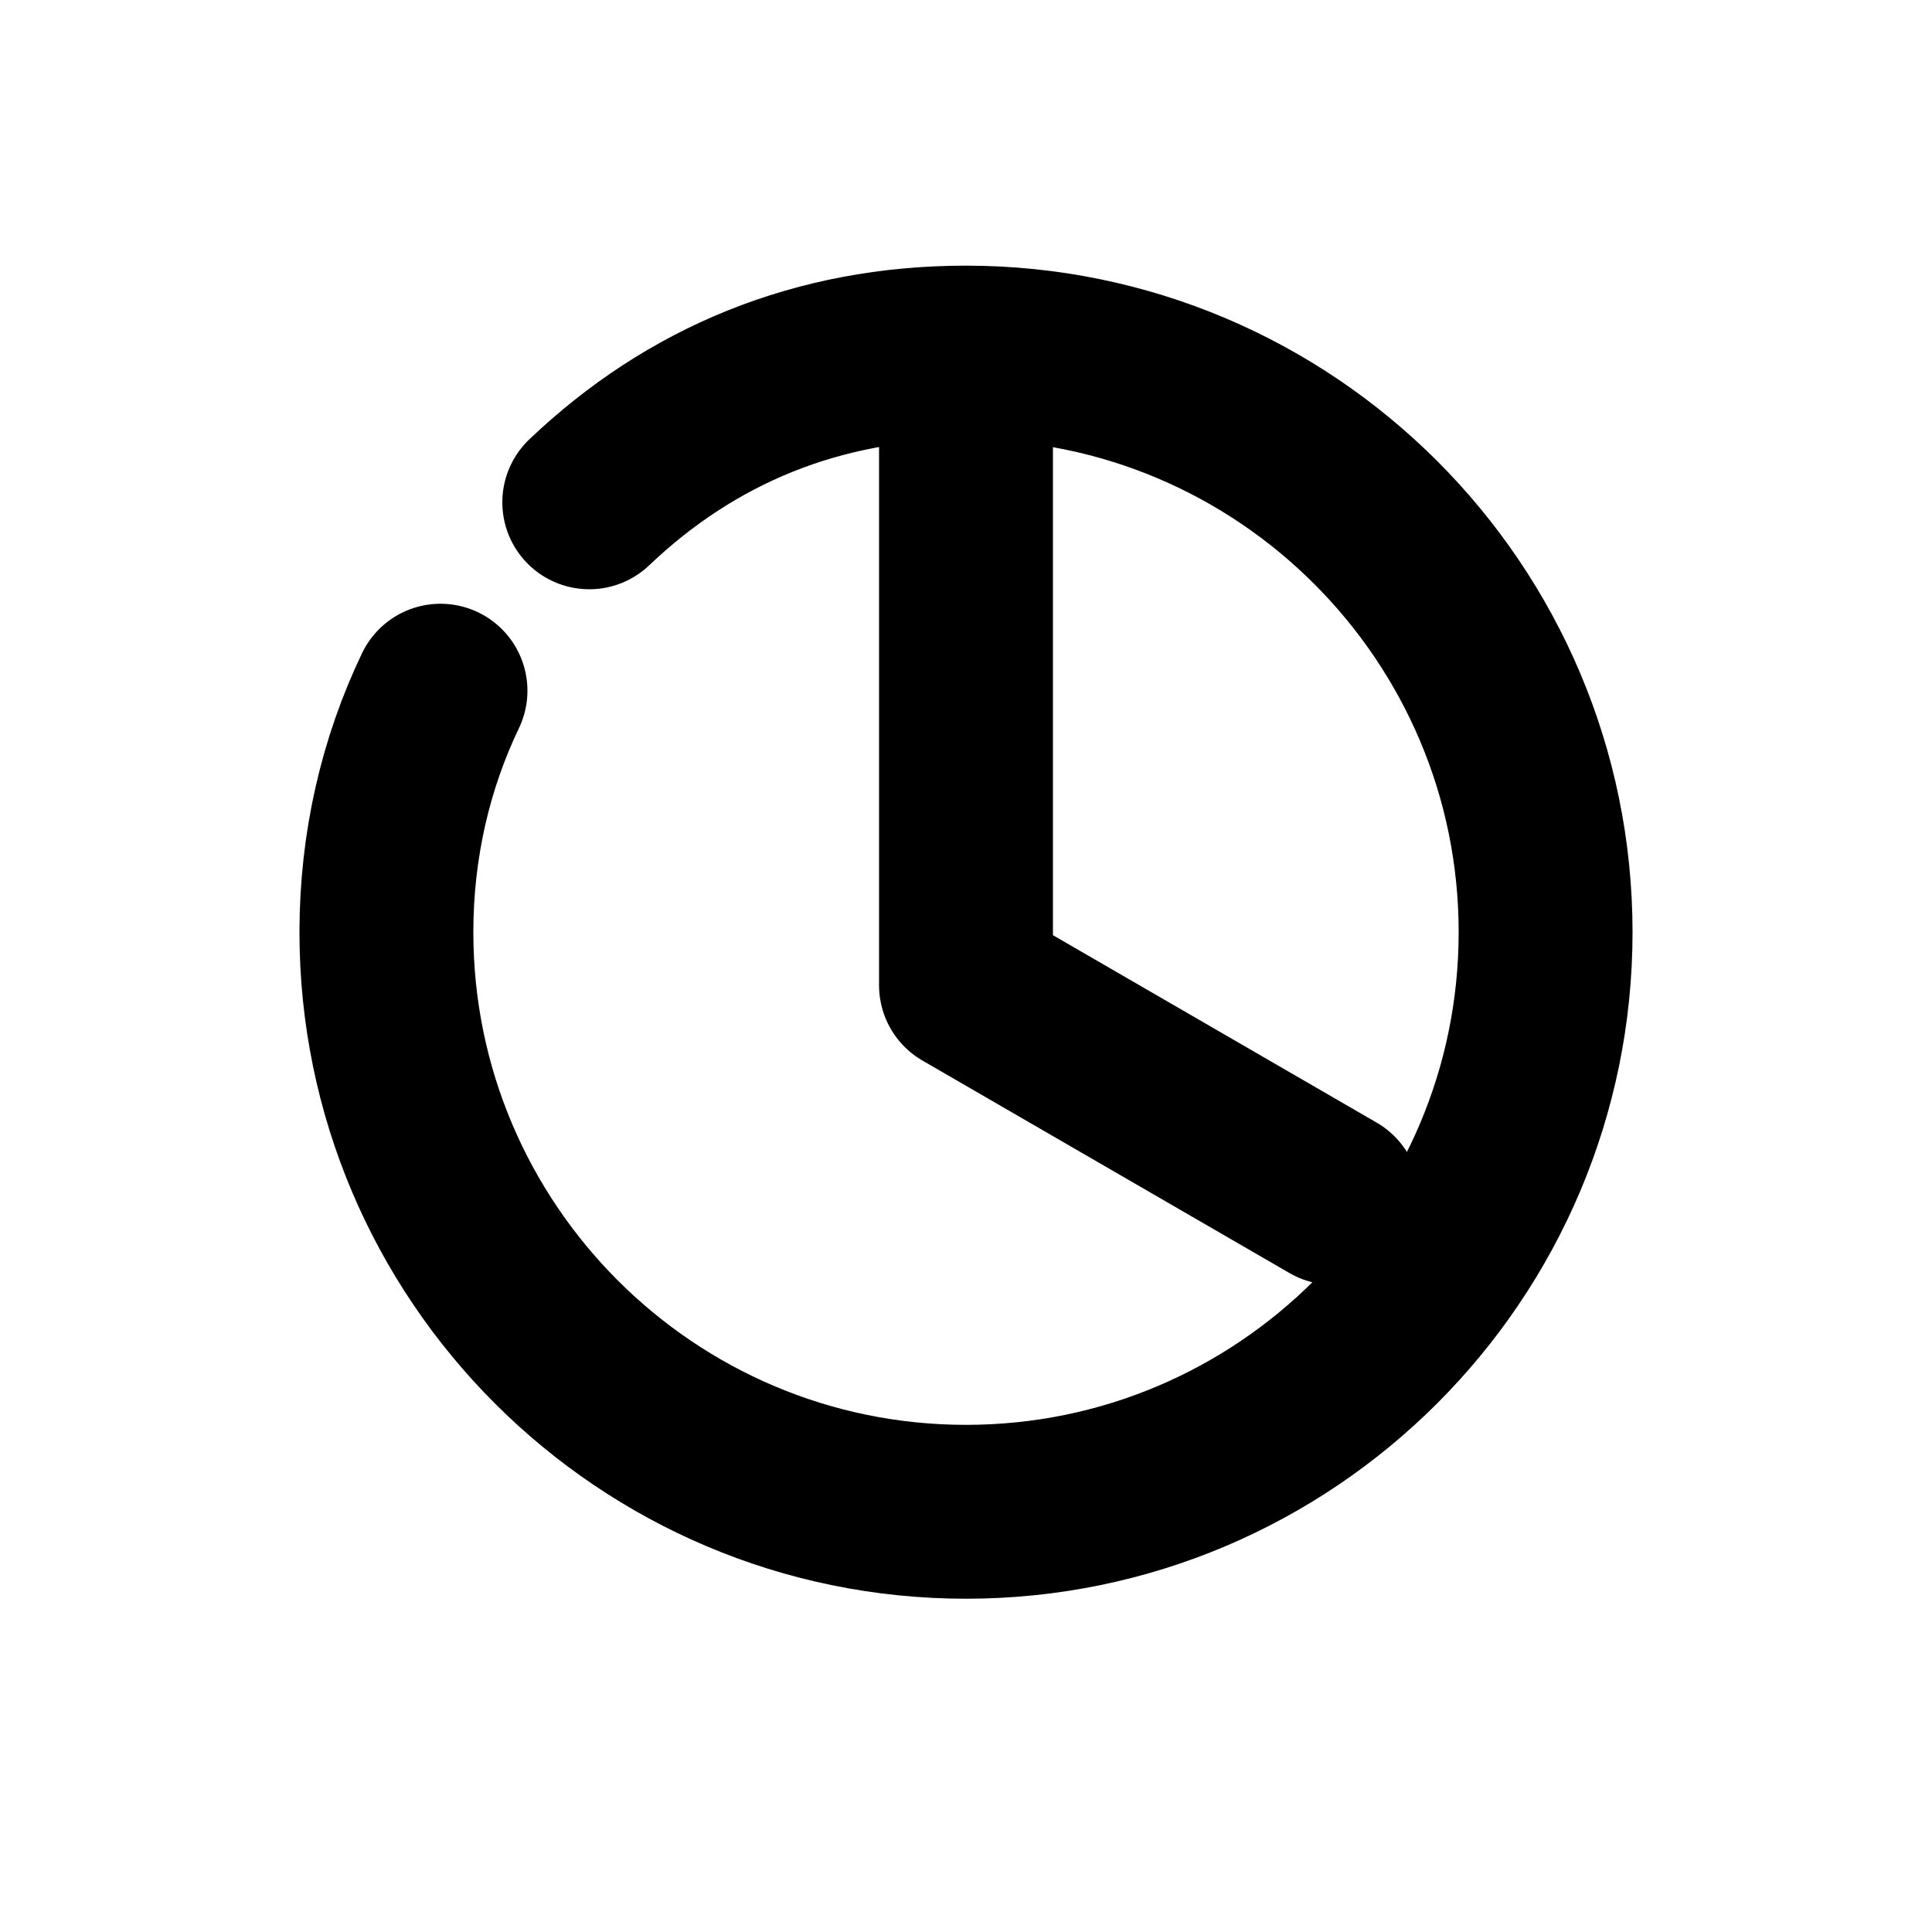
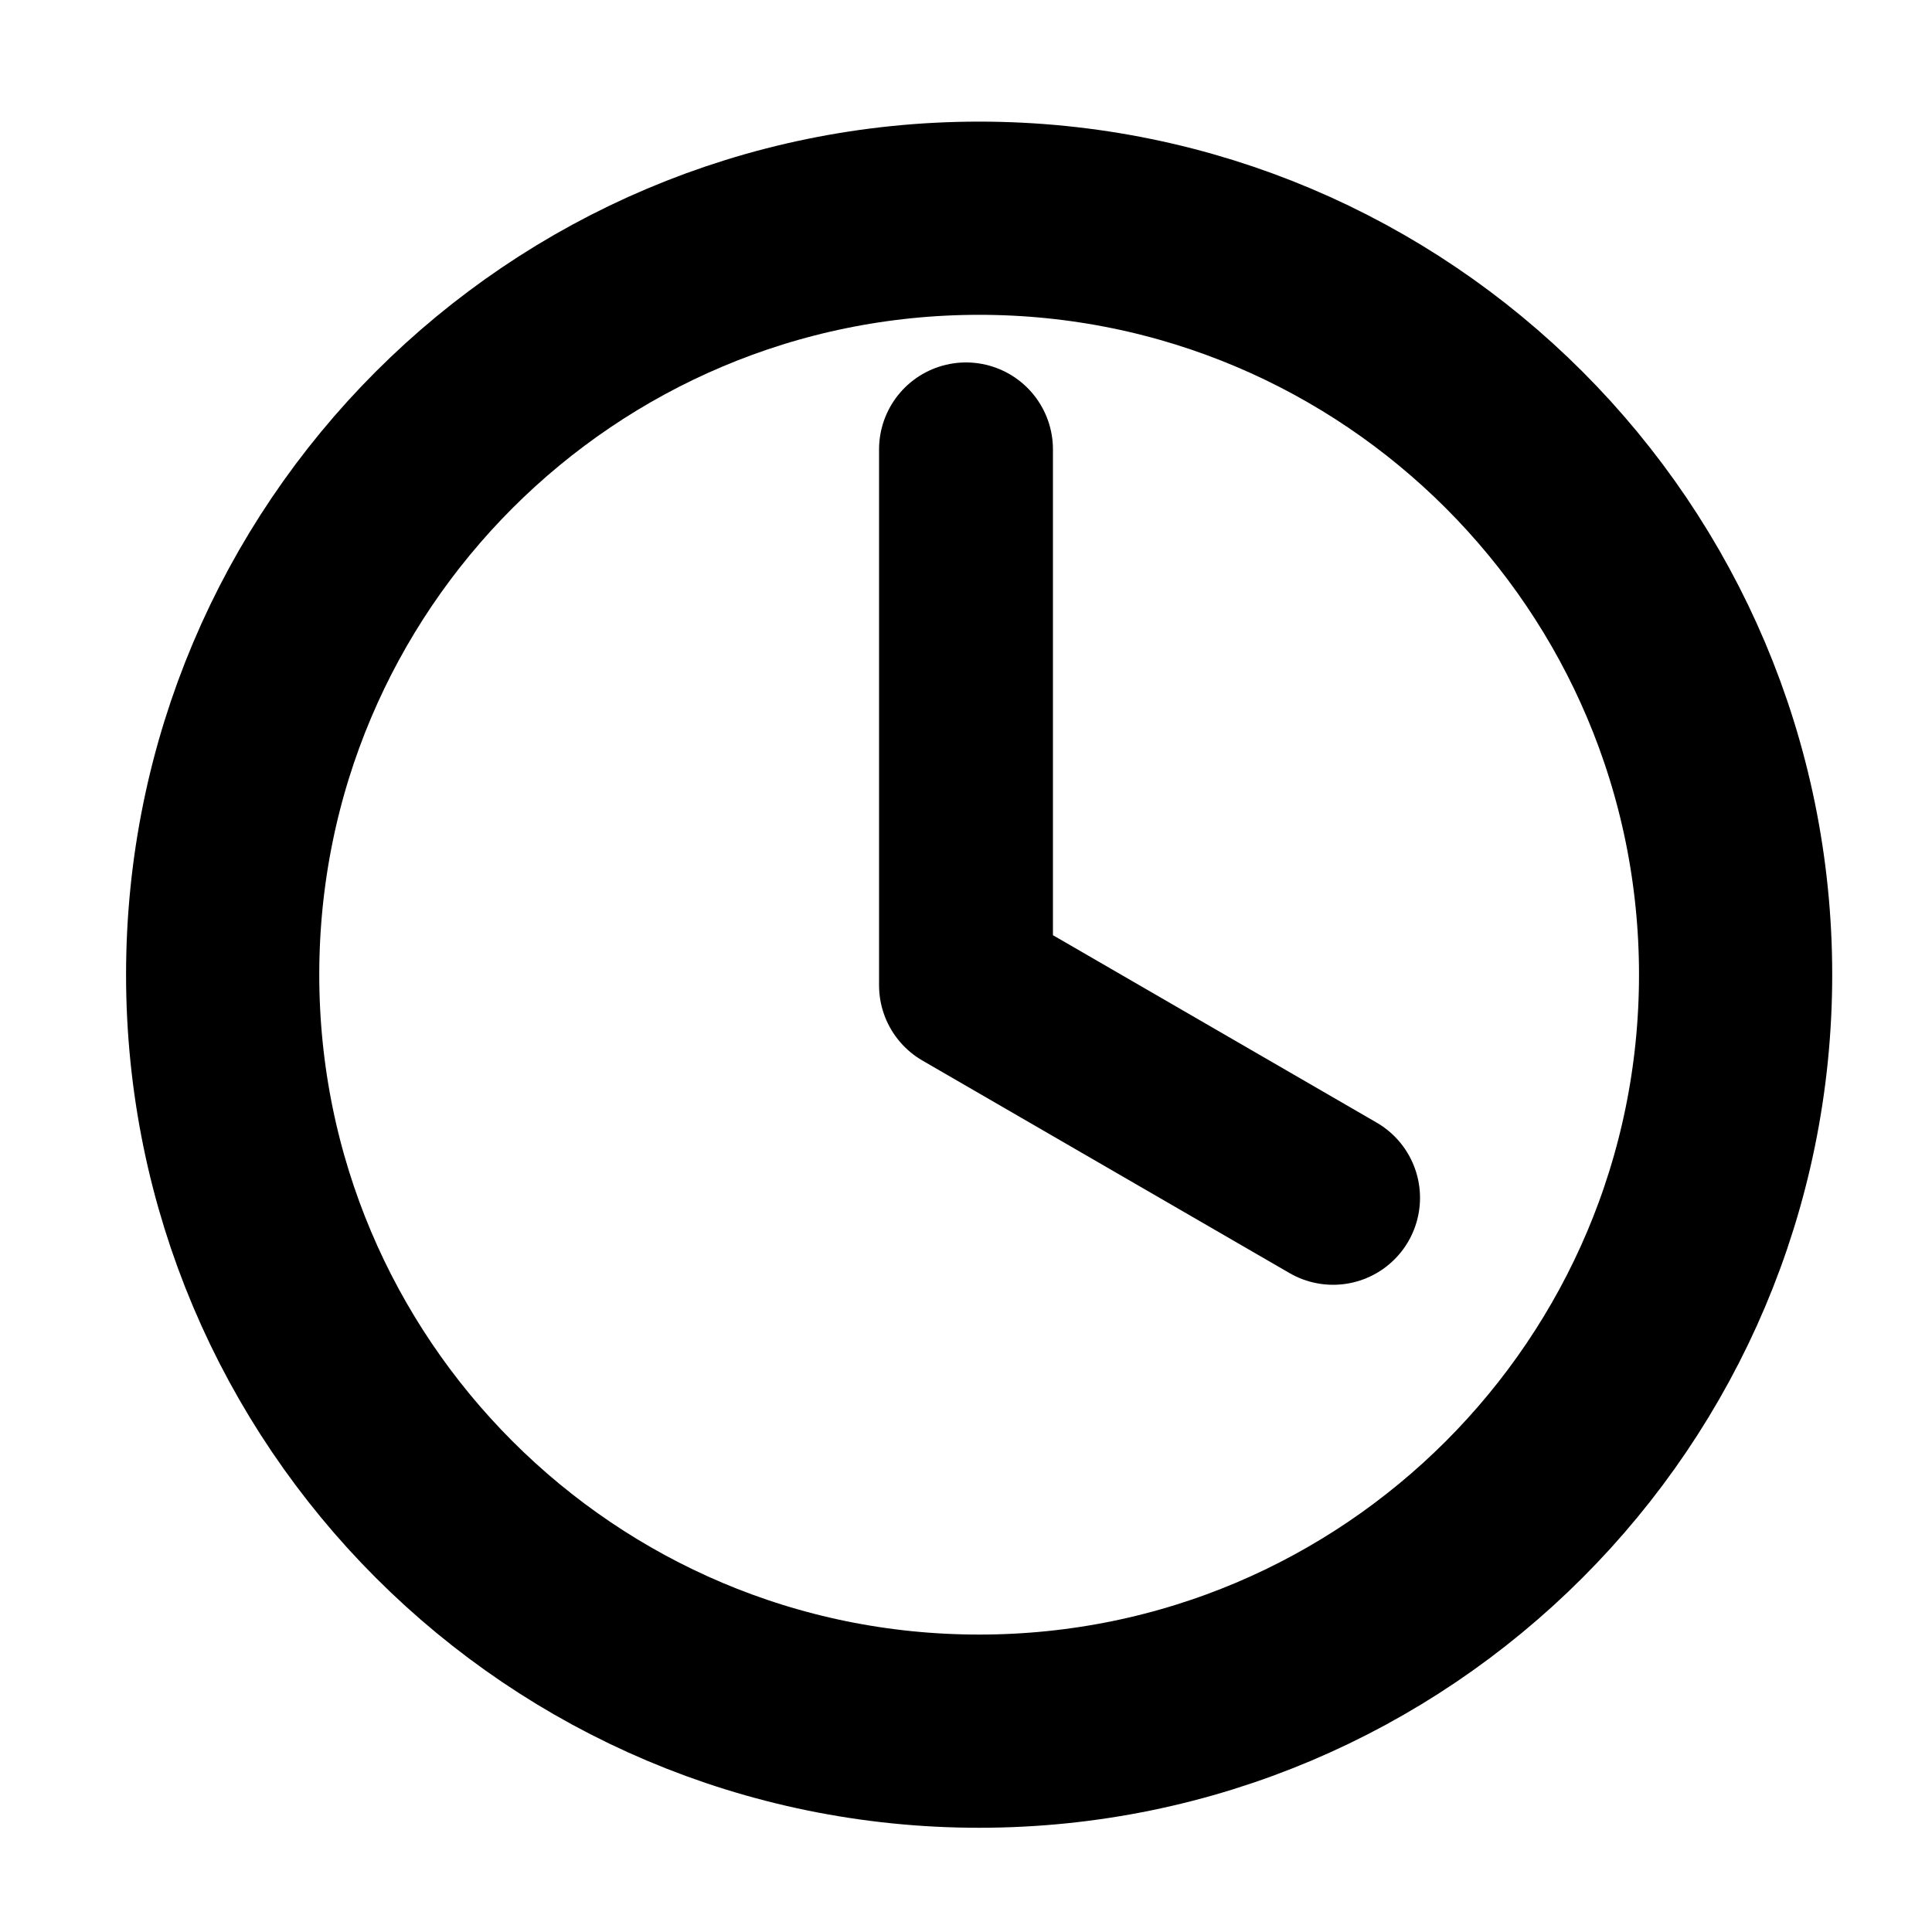
- <svg xmlns="http://www.w3.org/2000/svg" width="20" height="20" viewBox="0 0 20 20" fill="none">
-   <path d="M10 4.2V10.2L13.8 12.4" stroke="black" stroke-width="1.8" stroke-linecap="round" stroke-linejoin="round" />
-   <path d="M6.1 5.2C7.15 4.2 8.46 3.65 10 3.65C13.31 3.65 16 6.34 16 9.65C16 12.96 13.31 15.65 10 15.65C6.69 15.65 4 12.96 4 9.65C4 8.75 4.2 7.9 4.56 7.15" stroke="black" stroke-width="1.8" stroke-linecap="round" />
+ <svg xmlns="http://www.w3.org/2000/svg" width="20" height="20" viewBox="0 0 20 20" fill="none" version="1.1" id="svg2">
+   <defs id="defs2" />
+   <path d="M 10,4.652 V 10.2 l 3.8,2.2" stroke="#000000" stroke-width="1.8" stroke-linecap="round" stroke-linejoin="round" id="path1" />
+   <circle style="fill:none;stroke:#000000;stroke-width:2;stroke-linecap:round" id="path2" cx="10.136" cy="10.09" r="7.831" />
</svg>
